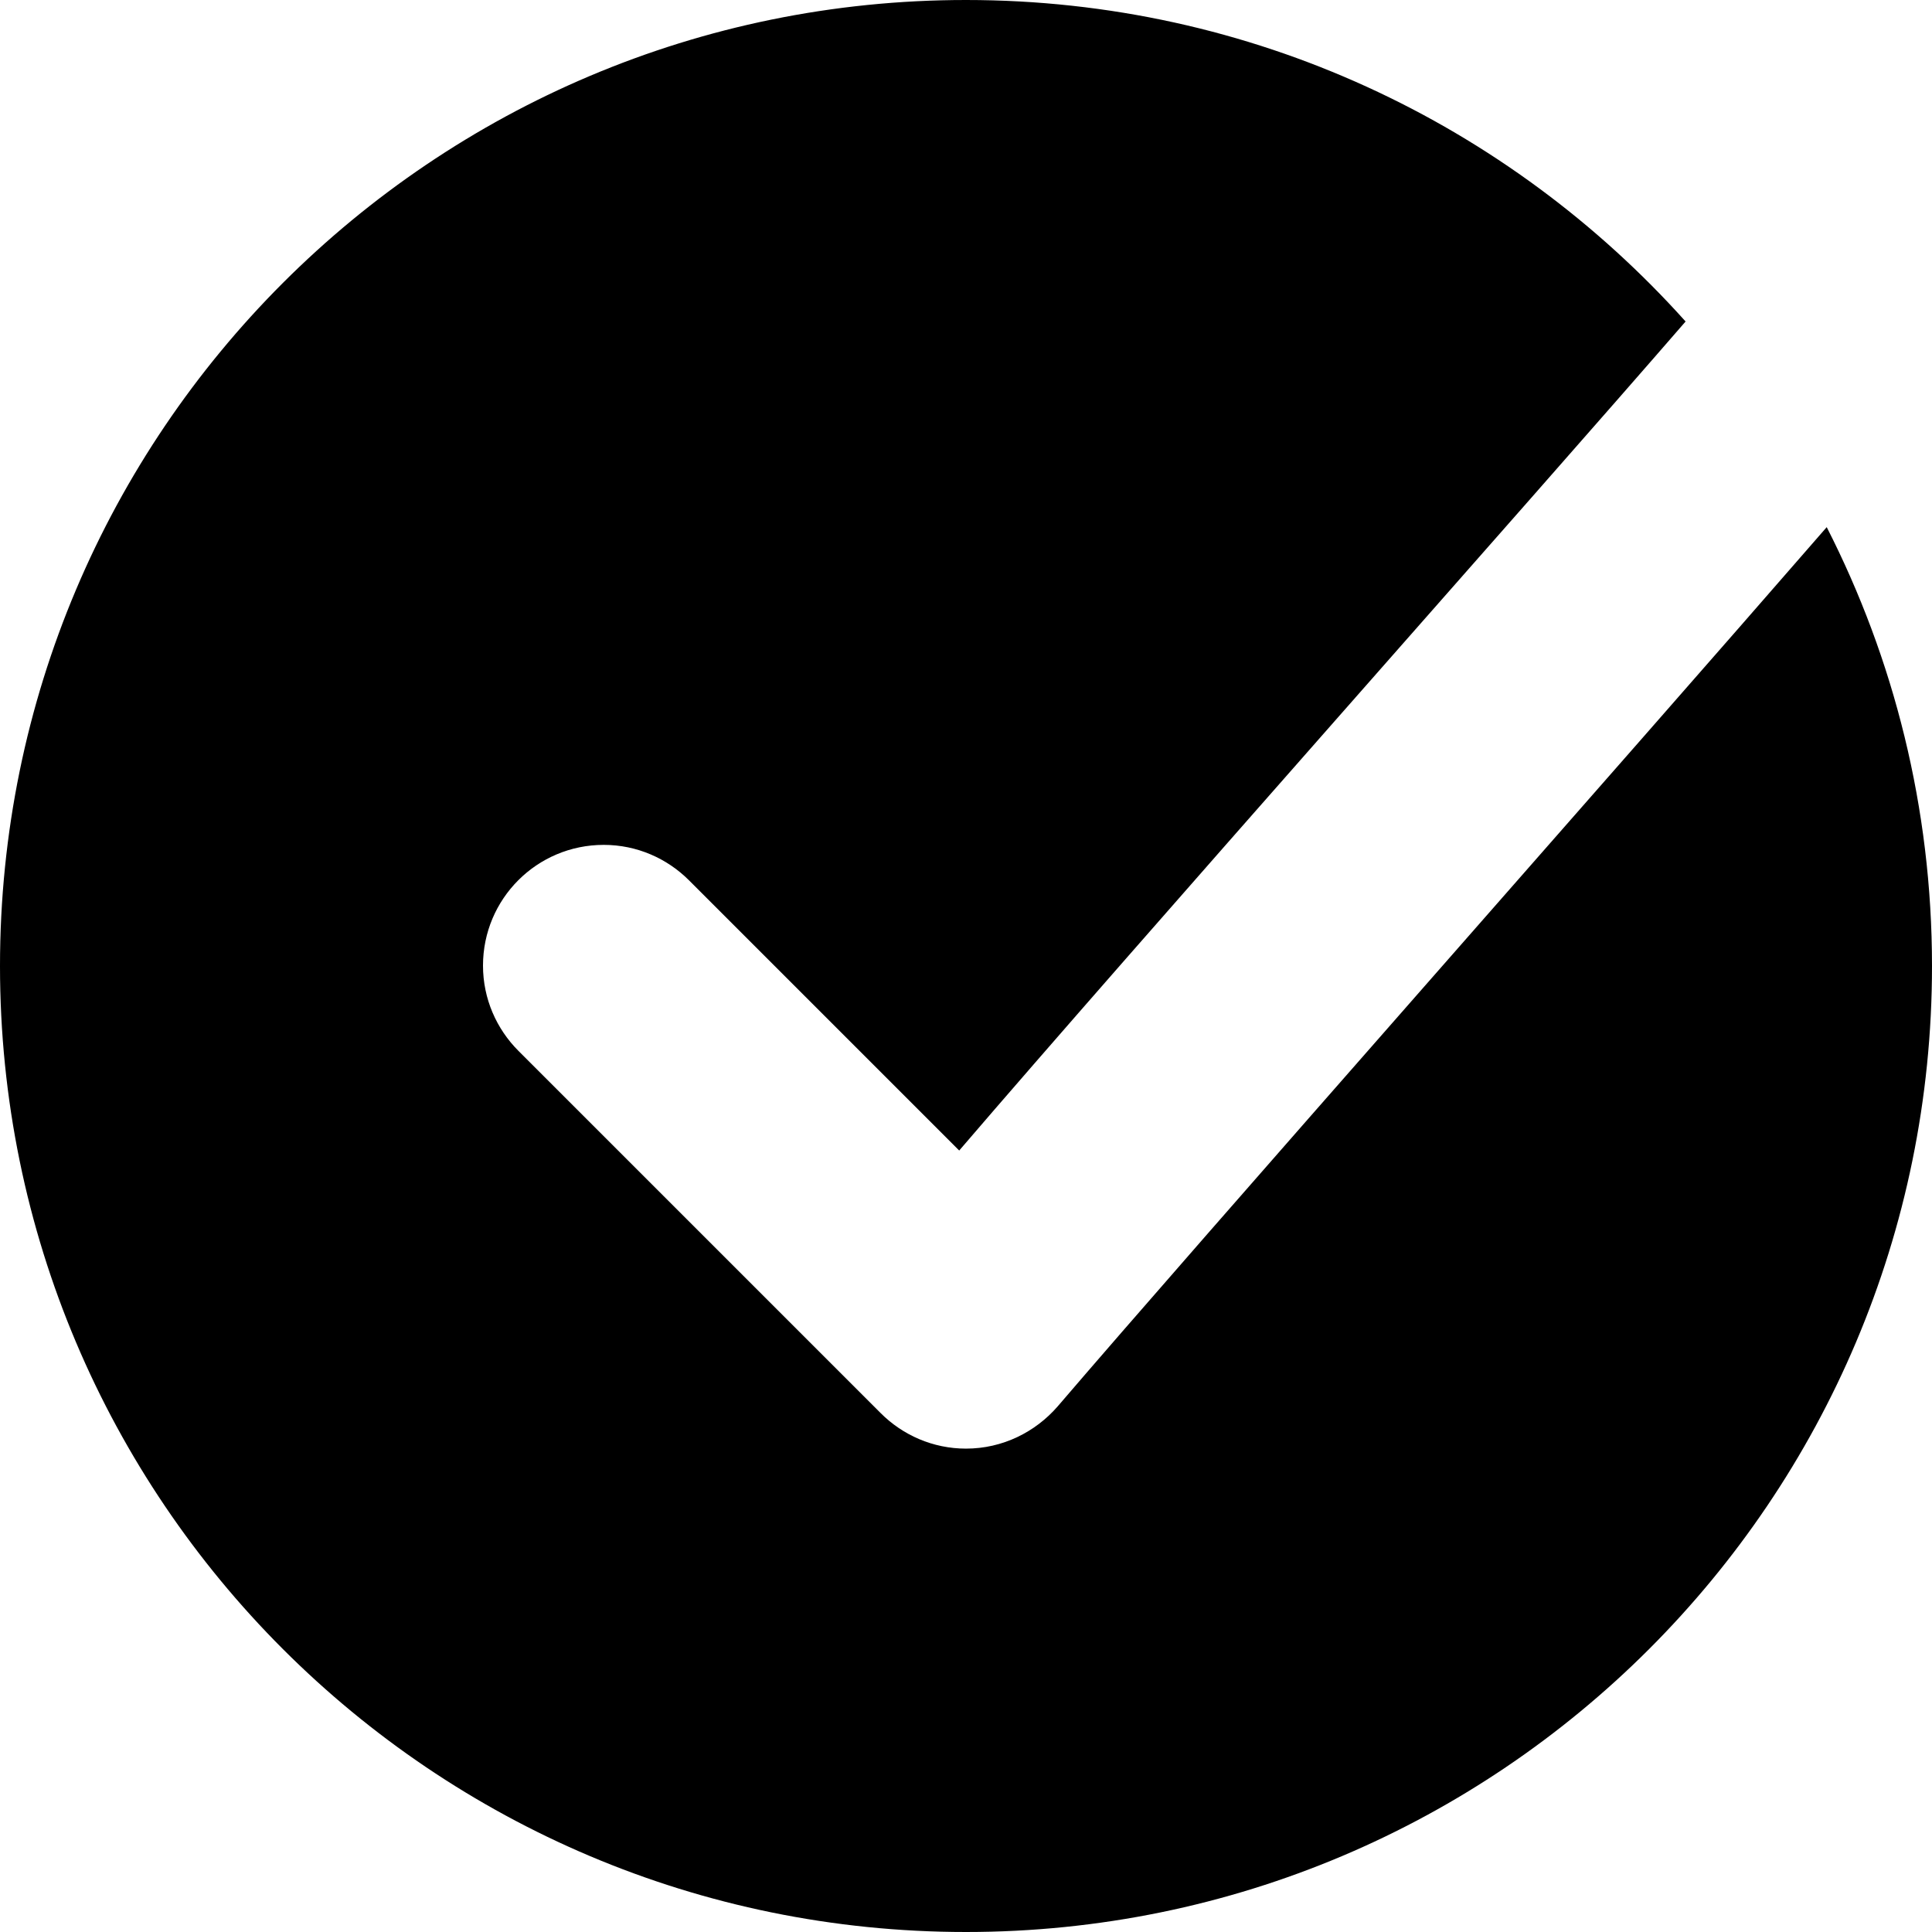
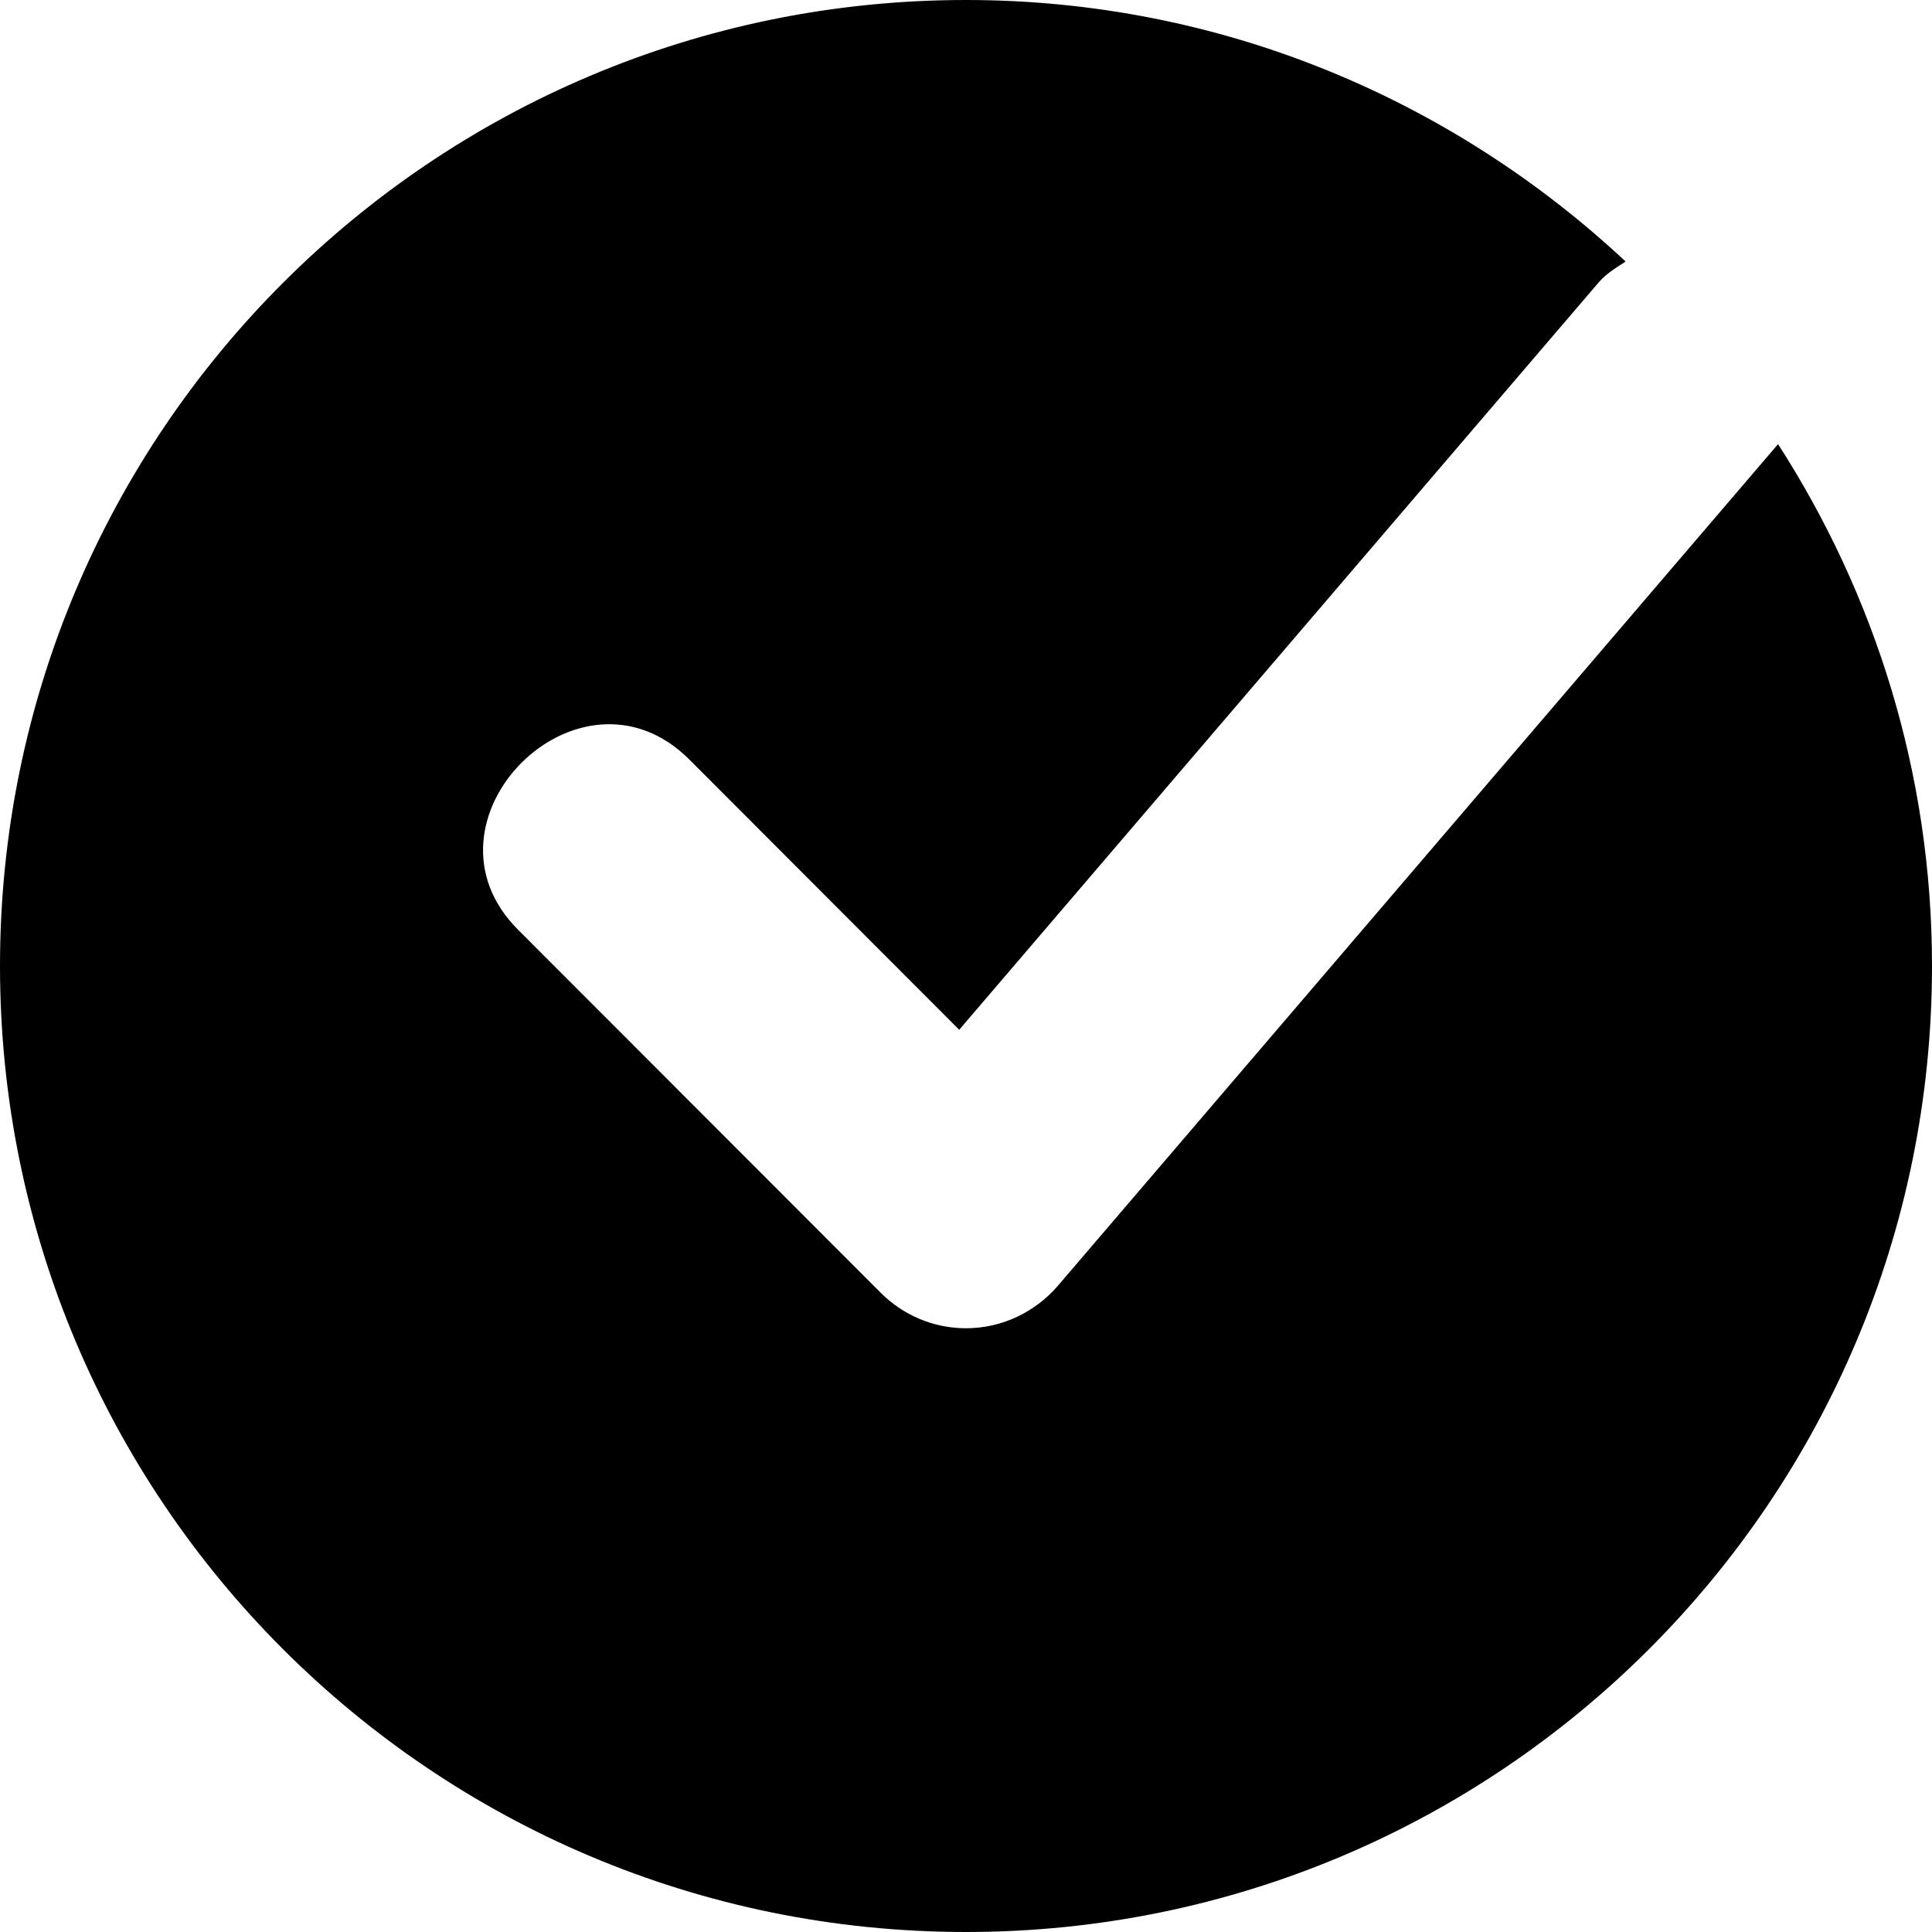
<svg xmlns="http://www.w3.org/2000/svg" viewBox="0 0 512 512">
-   <path class="lexicon-icon-outline" d="M484.1,139.7c-54.4,62.6-167,190-203.8,233c-5.9,6.8-14.6,11.2-24.3,11.2c-8.8,0-16.8-3.6-22.6-9.4c-45.3-45.3-50.7-50.7-96-96c-5.8-5.8-9.4-13.8-9.4-22.6c0-17.7,14.3-32,32-32c8.8,0,16.8,3.6,22.6,9.4c35.6,35.6,46.6,46.6,71.6,71.6c47-54.8,150.9-171.7,192.5-219.7C399.8,32.9,331.8,0,256,0C114.6,0,0,114.6,0,256s114.6,256,256,256s256-114.6,256-256C512,214.1,501.9,174.6,484.1,139.7z" />
+   <path class="lexicon-icon-outline" d="M471.2,117.7L280.3,340.8c-5.9,6.8-14.6,11.2-24.3,11.2c-8.8,0-16.8-3.6-22.6-9.4l-96-96.1 c-29.1-28.9,16.1-74.2,45.2-45.3l71.6,71.7L423.7,74.8c2.2-2.5,4.7-3.9,7.1-5.5C385,26.5,323.7,0,256,0C114.6,0,0,114.6,0,256 s114.6,256,256,256s256-114.6,256-256C512,205,496.9,157.6,471.2,117.7z" />
</svg>
